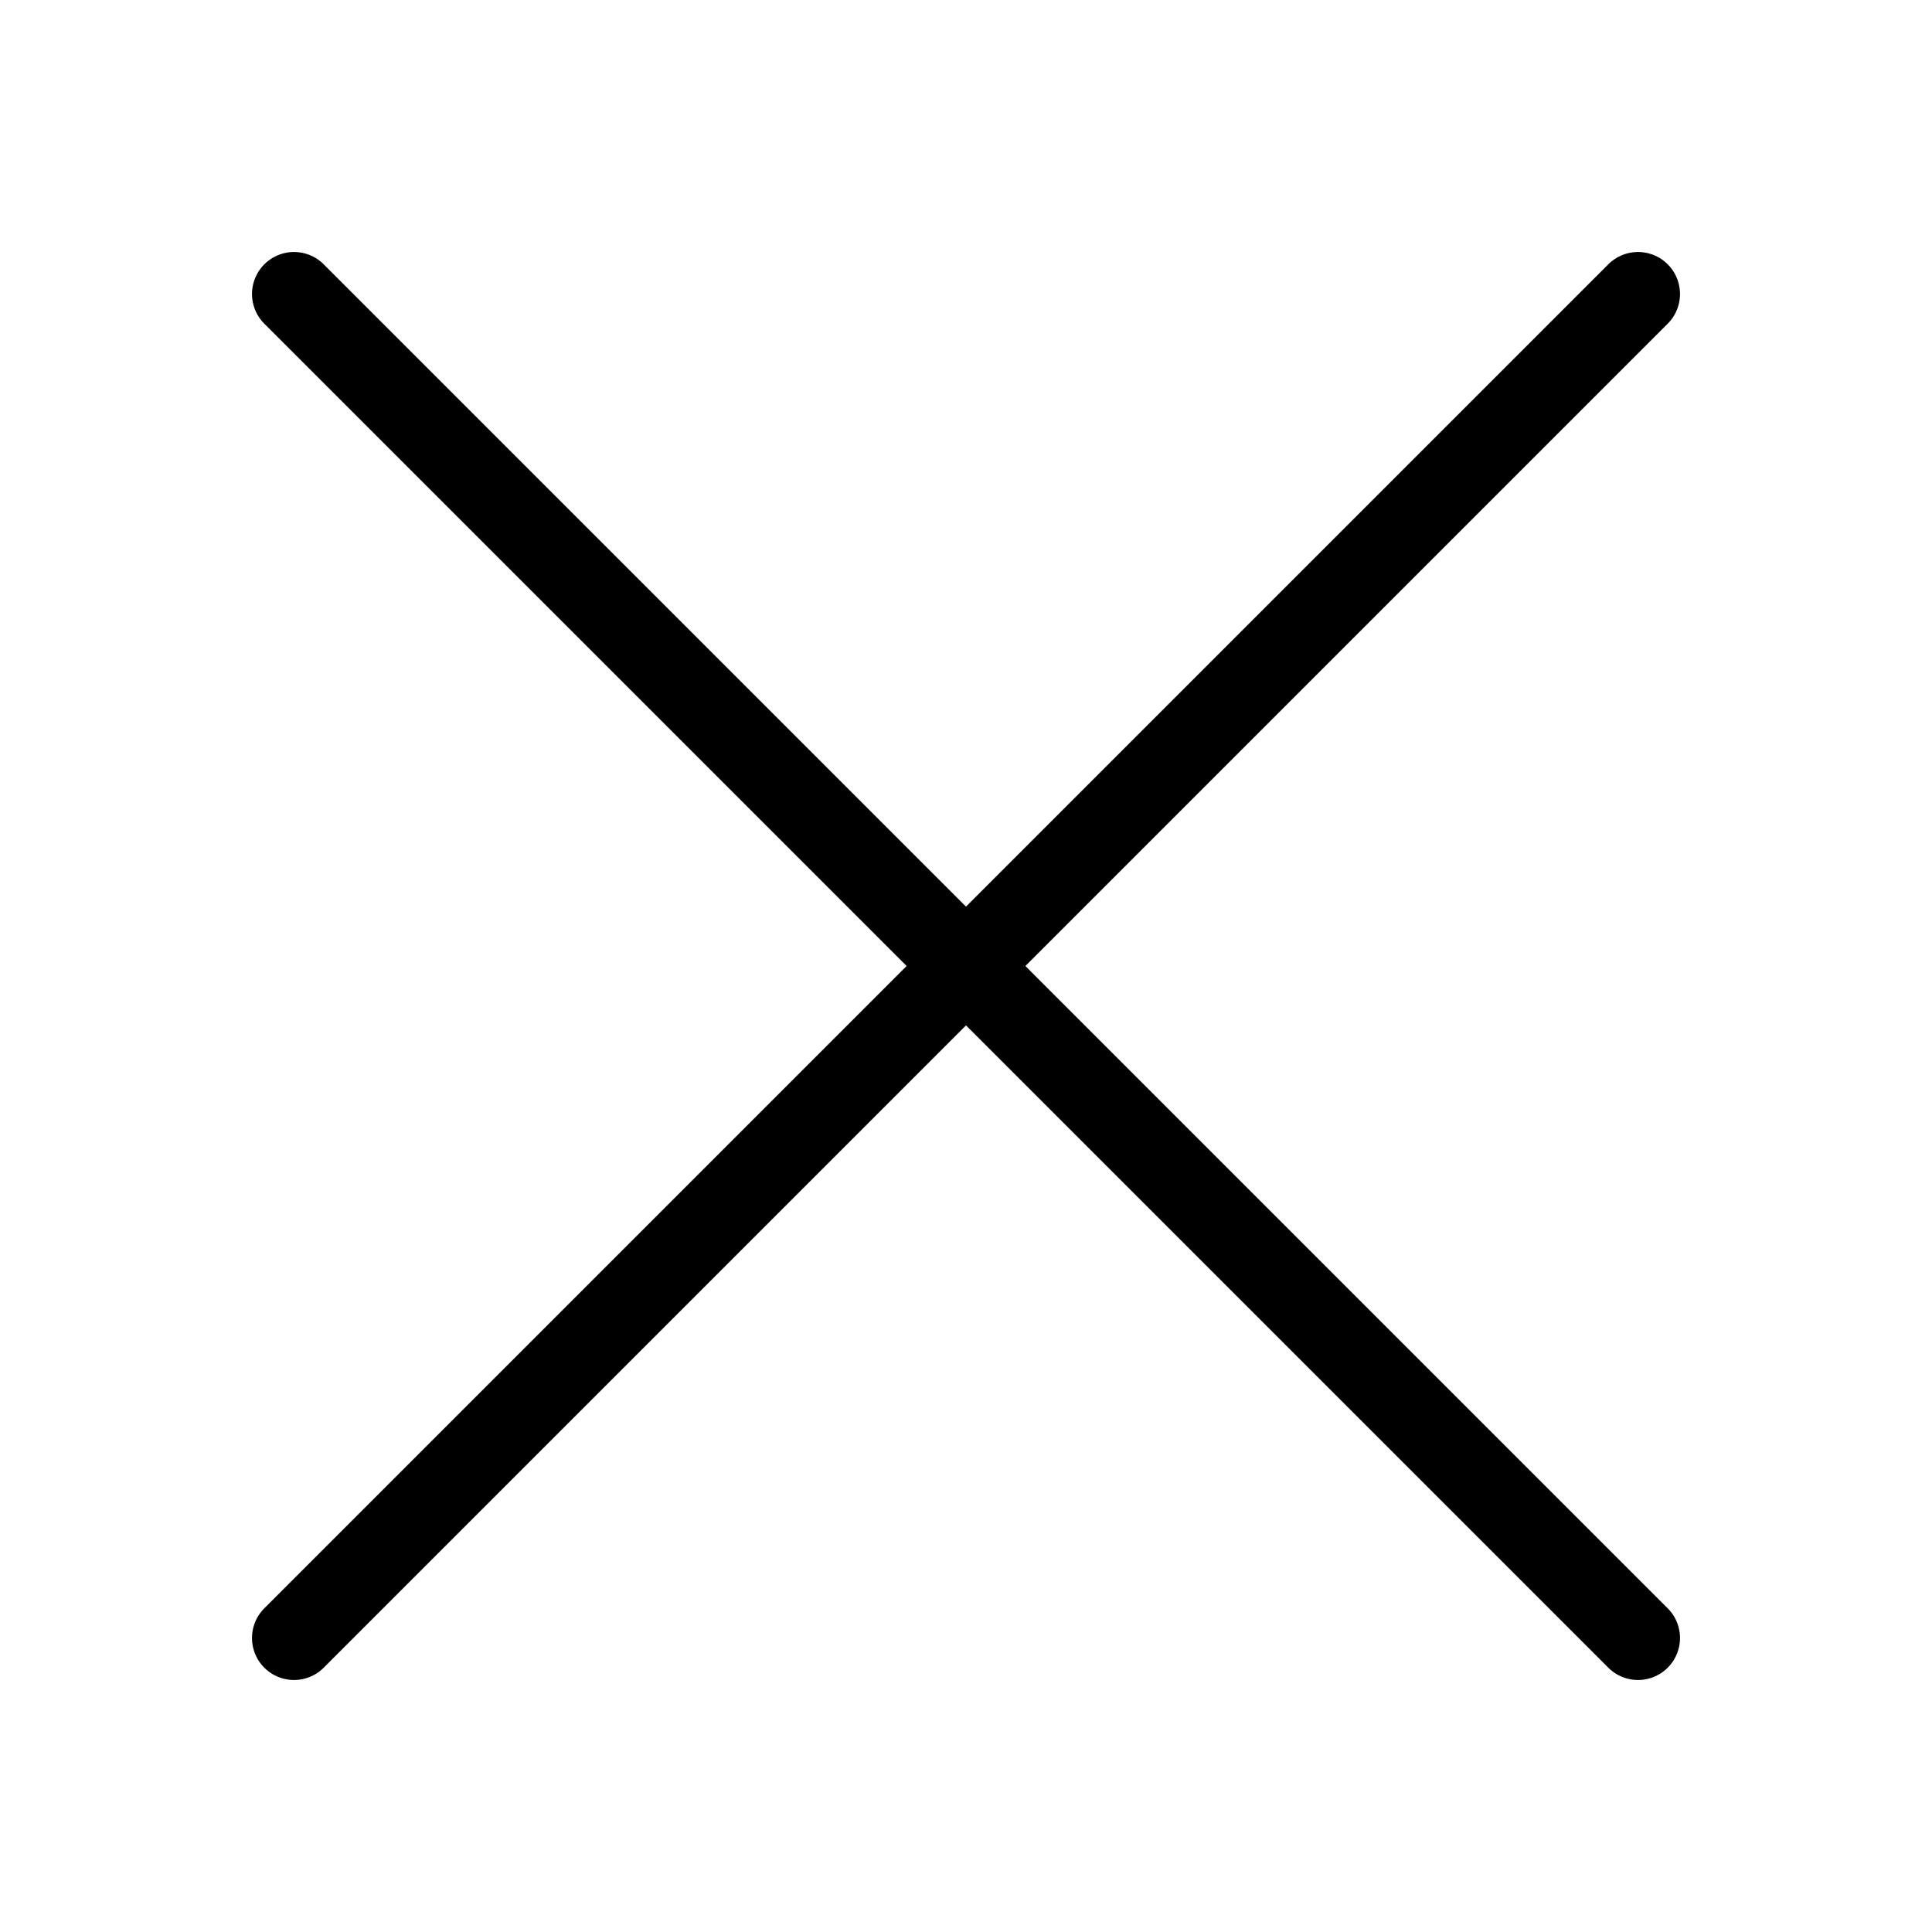
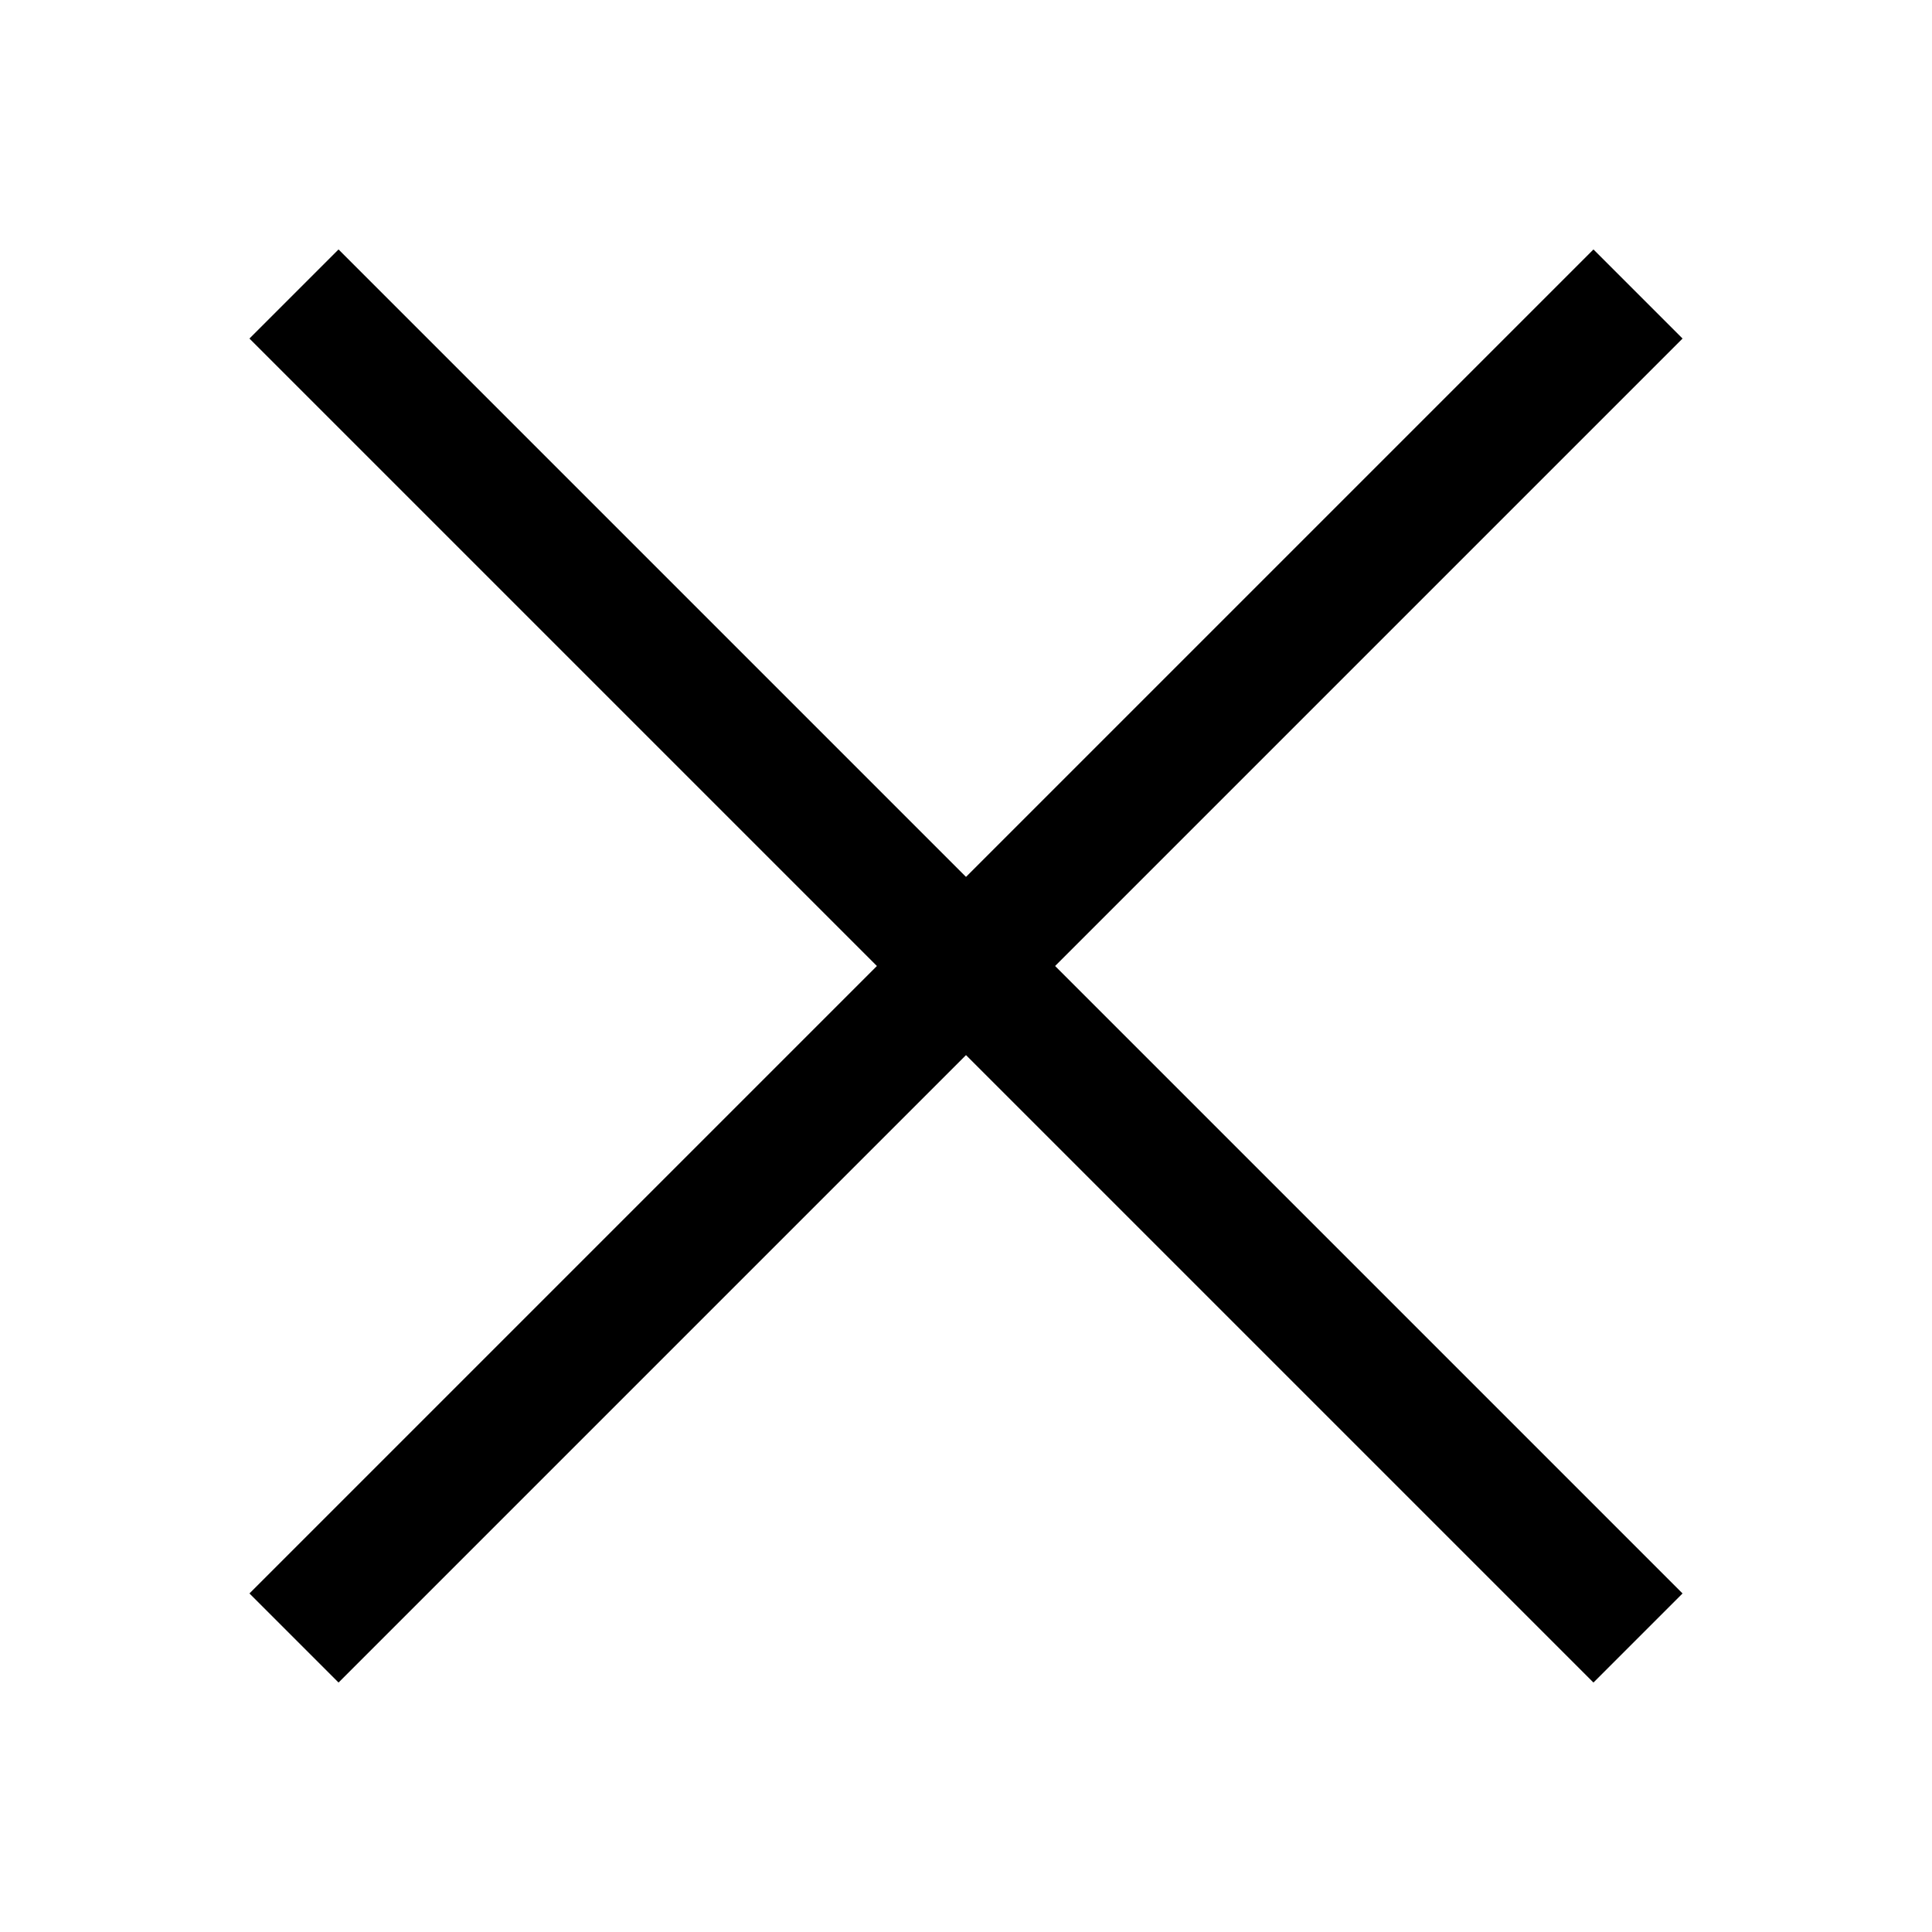
- <svg xmlns="http://www.w3.org/2000/svg" width="100%" height="100%" viewBox="-1 -1 23 23" version="1.1" xml:space="preserve" style="fill-rule:evenodd;clip-rule:evenodd;stroke-linecap:round;stroke-linejoin:round;">
-   <path d="M2.5,2.5l16,16" style="fill:none;stroke:#000;stroke-width:1px;" />
-   <path d="M18.5,2.5l-16,16" style="fill:none;stroke:#000;stroke-width:1px;" />
+ <svg xmlns="http://www.w3.org/2000/svg" class="css-icon" viewBox="-1 -1 23 23">
+   <path d="M2.5,2.5l16,16" stroke="currentColor" stroke-width="1.5" fill="none" />
+   <path d="M18.5,2.5l-16,16" stroke="currentColor" stroke-width="1.5" fill="none" />
</svg>
